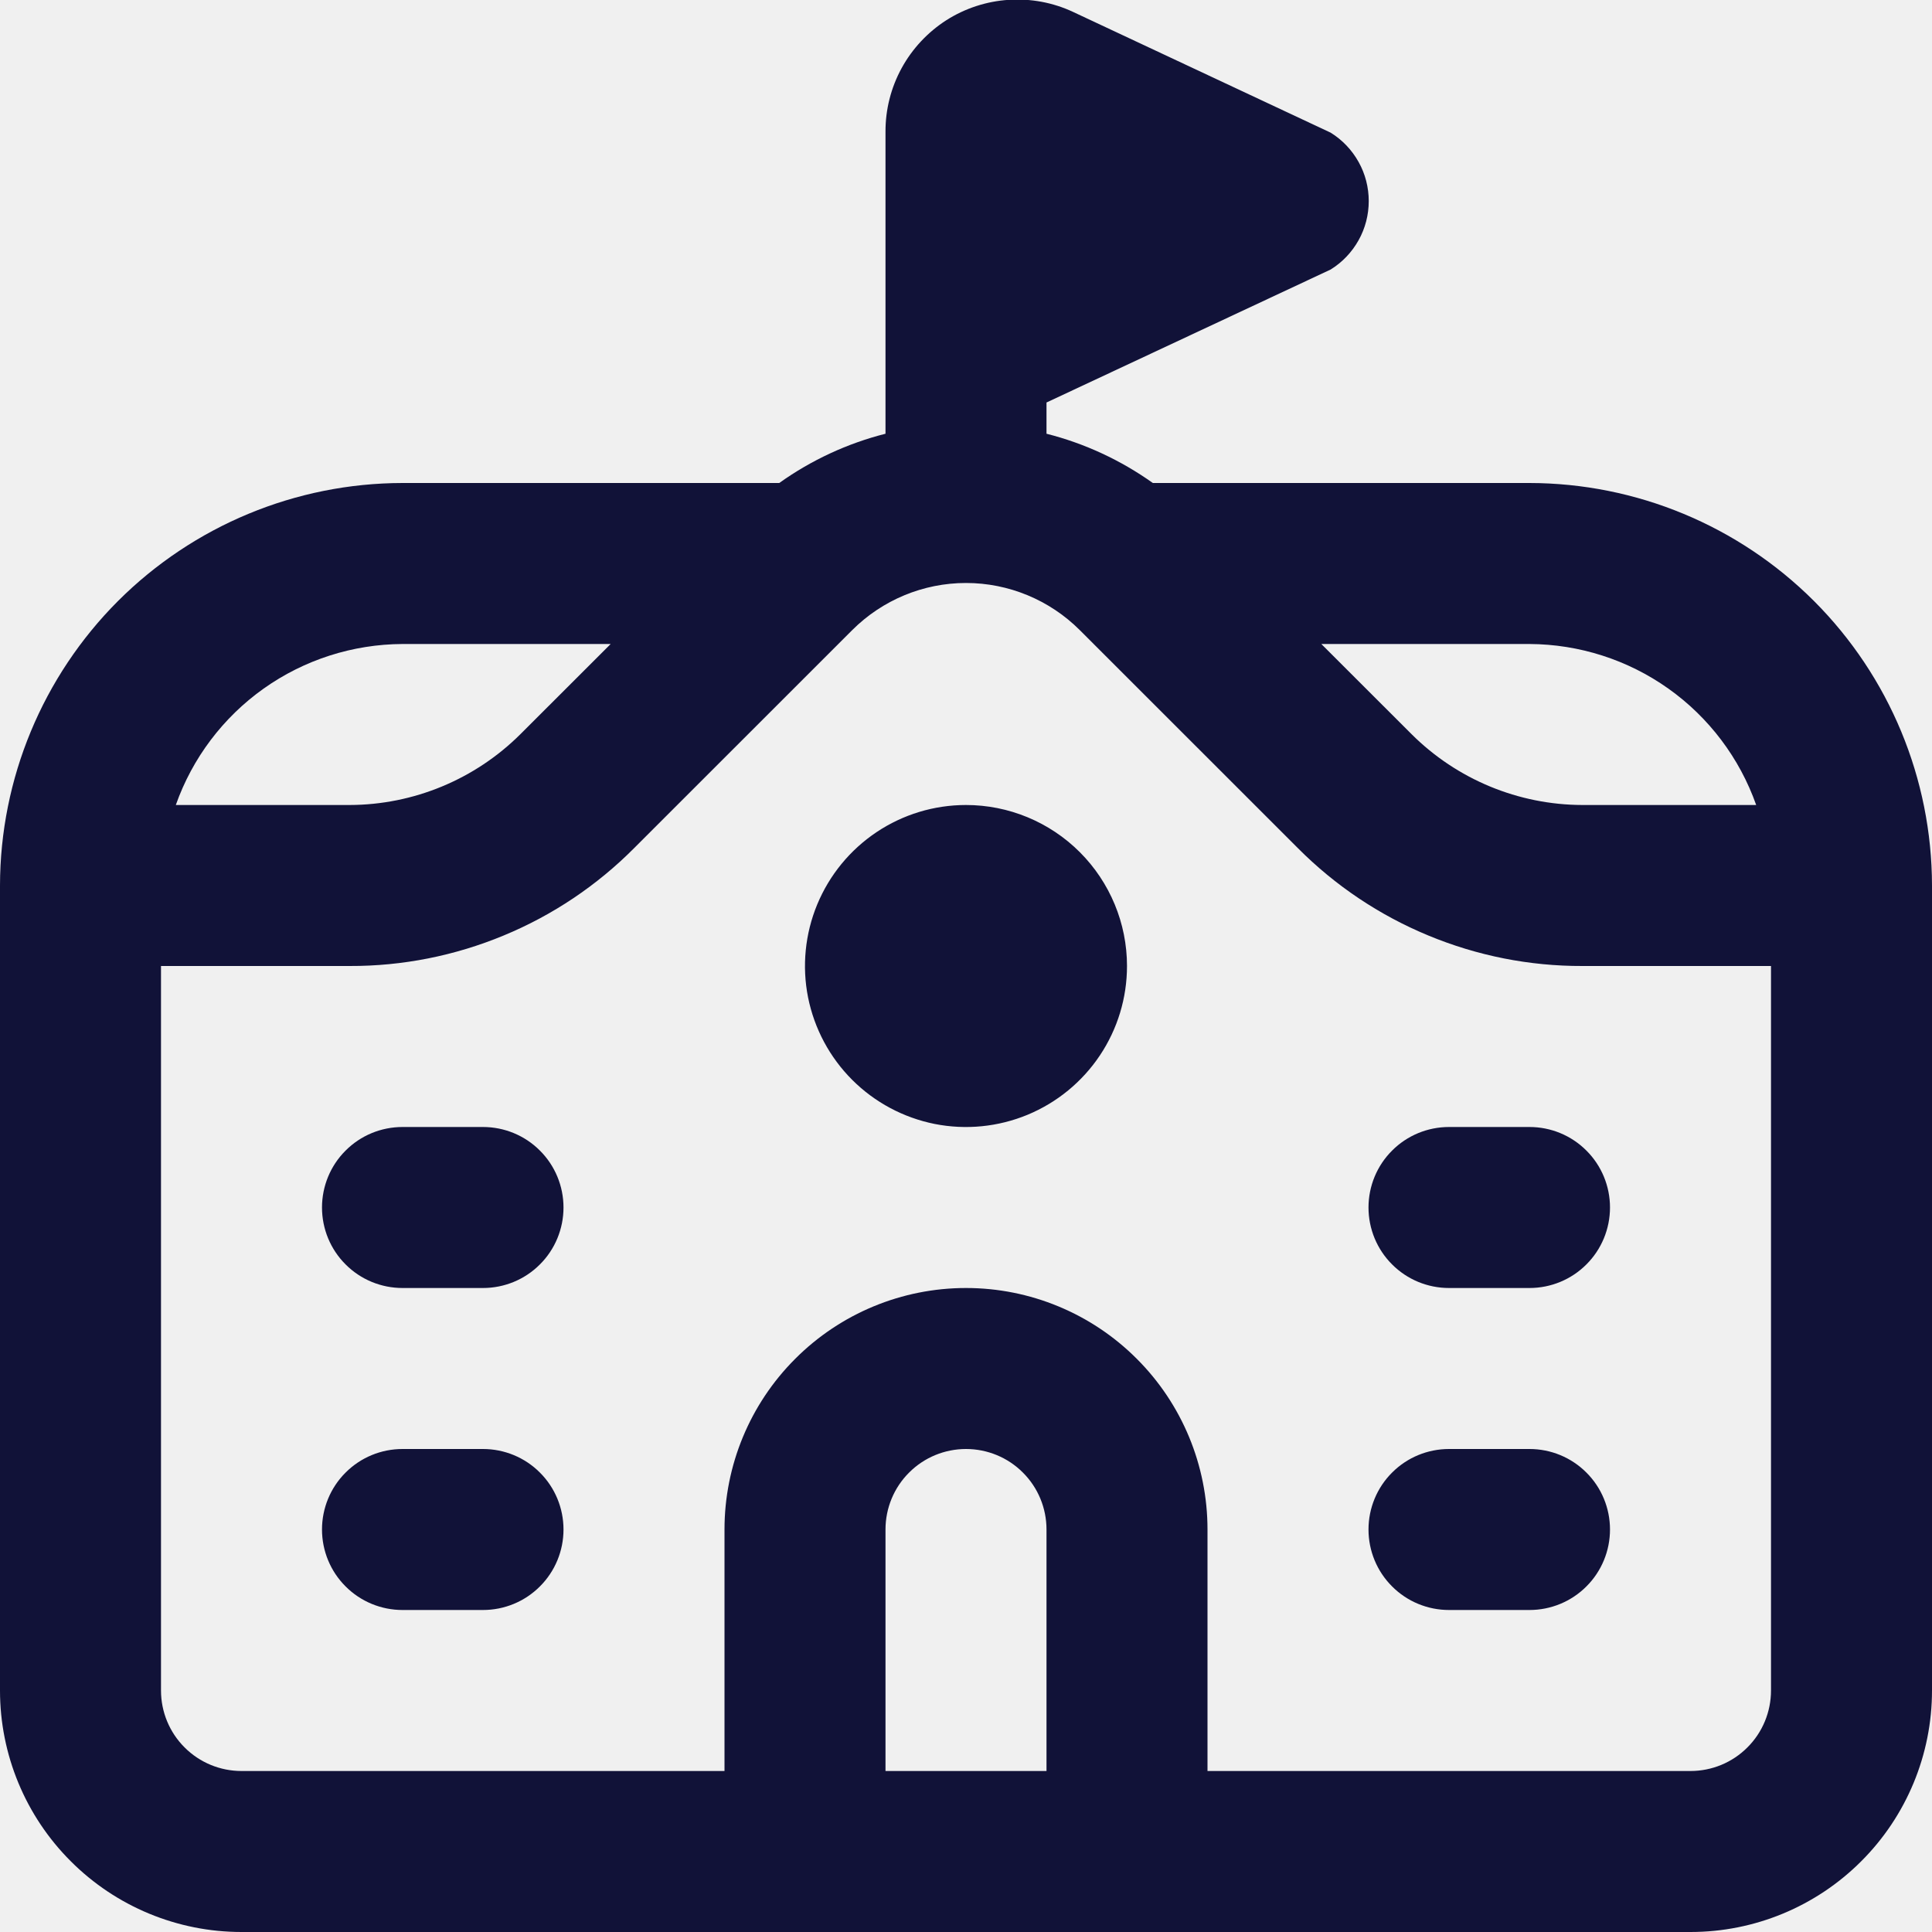
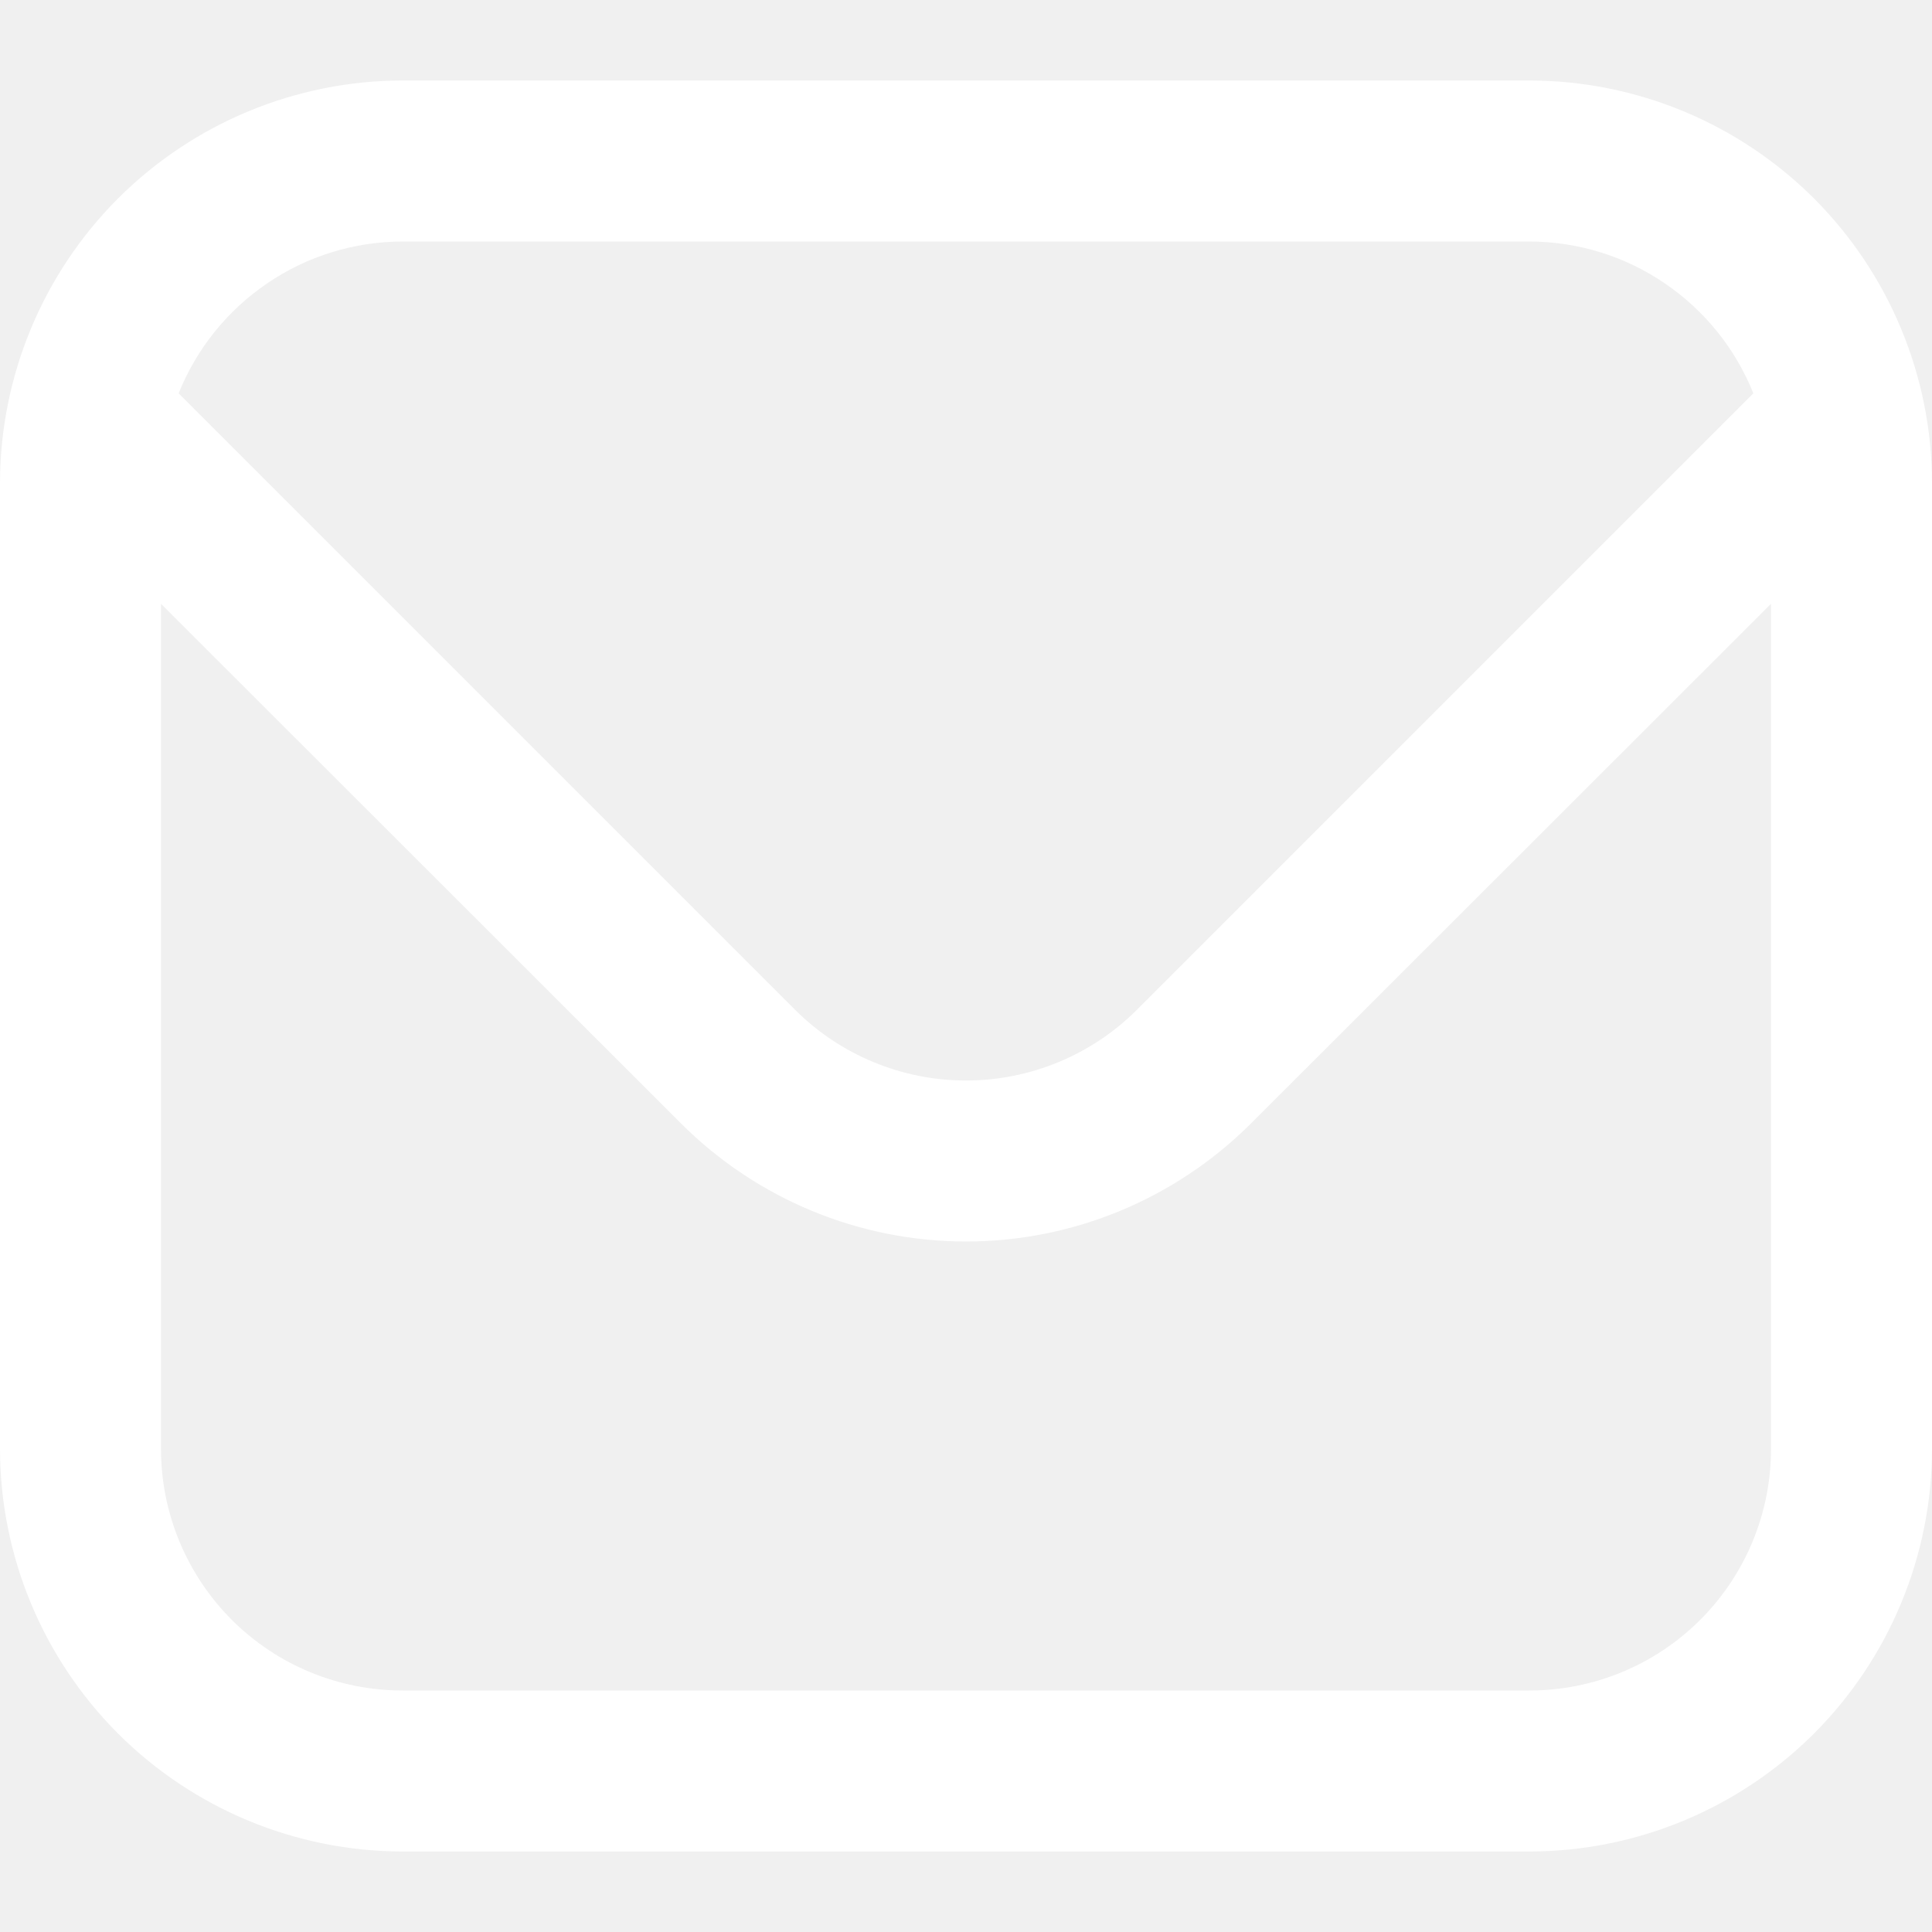
- <svg xmlns="http://www.w3.org/2000/svg" width="24" height="24" viewBox="0 0 24 24" fill="none">
-   <path d="M19 6H14.321C13.922 5.716 13.474 5.508 13 5.388V5L16.53 3.348C16.675 3.258 16.794 3.133 16.877 2.984C16.96 2.836 17.003 2.668 17.003 2.498C17.003 2.328 16.96 2.16 16.877 2.012C16.794 1.863 16.675 1.738 16.53 1.648L13.33 0.148C13.08 0.031 12.805 -0.02 12.53 -0.002C12.255 0.016 11.988 0.103 11.756 0.251C11.524 0.4 11.332 0.605 11.2 0.847C11.068 1.089 10.999 1.36 11 1.636V5.388C10.526 5.508 10.078 5.716 9.68 6H5C3.674 6.002 2.404 6.529 1.466 7.466C0.529 8.404 0.002 9.674 0 11L0 21C0 21.796 0.316 22.559 0.879 23.121C1.441 23.684 2.204 24 3 24H21C21.796 24 22.559 23.684 23.121 23.121C23.684 22.559 24 21.796 24 21V11C23.998 9.674 23.471 8.404 22.534 7.466C21.596 6.529 20.326 6.002 19 6ZM21.816 10H19.657C18.862 9.998 18.099 9.682 17.536 9.121L16.414 8H19C19.618 8.003 20.221 8.196 20.725 8.554C21.229 8.912 21.61 9.417 21.816 10ZM5 8H7.586L6.464 9.121C5.9 9.682 5.138 9.998 4.343 10H2.184C2.39 9.417 2.771 8.912 3.275 8.554C3.779 8.196 4.382 8.003 5 8ZM13 22H11V19C11 18.735 11.105 18.48 11.293 18.293C11.48 18.105 11.735 18 12 18C12.265 18 12.52 18.105 12.707 18.293C12.895 18.48 13 18.735 13 19V22ZM21 22H15V19C15 18.204 14.684 17.441 14.121 16.879C13.559 16.316 12.796 16 12 16C11.204 16 10.441 16.316 9.879 16.879C9.316 17.441 9 18.204 9 19V22H3C2.735 22 2.48 21.895 2.293 21.707C2.105 21.52 2 21.265 2 21V12H4.343C5 12.002 5.65 11.873 6.257 11.621C6.864 11.37 7.415 11.001 7.878 10.535L10.586 7.828C10.961 7.453 11.47 7.242 12 7.242C12.53 7.242 13.039 7.453 13.414 7.828L16.122 10.535C16.585 11.001 17.136 11.37 17.743 11.621C18.35 11.873 19 12.002 19.657 12H22V21C22 21.265 21.895 21.52 21.707 21.707C21.52 21.895 21.265 22 21 22ZM7 15C7 15.265 6.895 15.52 6.707 15.707C6.52 15.895 6.265 16 6 16H5C4.735 16 4.48 15.895 4.293 15.707C4.105 15.52 4 15.265 4 15C4 14.735 4.105 14.48 4.293 14.293C4.48 14.105 4.735 14 5 14H6C6.265 14 6.52 14.105 6.707 14.293C6.895 14.48 7 14.735 7 15ZM7 19C7 19.265 6.895 19.52 6.707 19.707C6.52 19.895 6.265 20 6 20H5C4.735 20 4.48 19.895 4.293 19.707C4.105 19.52 4 19.265 4 19C4 18.735 4.105 18.48 4.293 18.293C4.48 18.105 4.735 18 5 18H6C6.265 18 6.52 18.105 6.707 18.293C6.895 18.48 7 18.735 7 19ZM20 15C20 15.265 19.895 15.52 19.707 15.707C19.52 15.895 19.265 16 19 16H18C17.735 16 17.48 15.895 17.293 15.707C17.105 15.52 17 15.265 17 15C17 14.735 17.105 14.48 17.293 14.293C17.48 14.105 17.735 14 18 14H19C19.265 14 19.52 14.105 19.707 14.293C19.895 14.48 20 14.735 20 15ZM20 19C20 19.265 19.895 19.52 19.707 19.707C19.52 19.895 19.265 20 19 20H18C17.735 20 17.48 19.895 17.293 19.707C17.105 19.52 17 19.265 17 19C17 18.735 17.105 18.48 17.293 18.293C17.48 18.105 17.735 18 18 18H19C19.265 18 19.52 18.105 19.707 18.293C19.895 18.48 20 18.735 20 19ZM14 12C14 12.396 13.883 12.782 13.663 13.111C13.443 13.44 13.131 13.696 12.765 13.848C12.4 13.999 11.998 14.039 11.61 13.962C11.222 13.884 10.866 13.694 10.586 13.414C10.306 13.134 10.116 12.778 10.038 12.39C9.961 12.002 10.001 11.6 10.152 11.235C10.304 10.869 10.56 10.557 10.889 10.337C11.218 10.117 11.604 10 12 10C12.53 10 13.039 10.211 13.414 10.586C13.789 10.961 14 11.47 14 12Z" fill="#111238" />
+ <svg xmlns="http://www.w3.org/2000/svg" width="15" height="15" viewBox="0 0 15 15" fill="none">
+   <path d="M11.875 0.625H3.125C2.296 0.626 1.502 0.956 0.916 1.541C0.331 2.127 0.001 2.921 0 3.75L0 11.25C0.001 12.079 0.331 12.873 0.916 13.459C1.502 14.044 2.296 14.374 3.125 14.375H11.875C12.704 14.374 13.498 14.044 14.084 13.459C14.669 12.873 14.999 12.079 15 11.25V3.75C14.999 2.921 14.669 2.127 14.084 1.541C13.498 0.956 12.704 0.626 11.875 0.625ZM3.125 1.875H11.875C12.249 1.876 12.615 1.988 12.924 2.199C13.234 2.409 13.474 2.707 13.613 3.054L8.826 7.841C8.474 8.192 7.997 8.389 7.5 8.389C7.003 8.389 6.526 8.192 6.174 7.841L1.387 3.054C1.526 2.707 1.766 2.409 2.076 2.199C2.385 1.988 2.751 1.876 3.125 1.875ZM11.875 13.125H3.125C2.628 13.125 2.151 12.928 1.799 12.576C1.448 12.224 1.25 11.747 1.25 11.25V4.688L5.29 8.725C5.877 9.31 6.671 9.639 7.5 9.639C8.329 9.639 9.123 9.31 9.71 8.725L13.75 4.688V11.25C13.75 11.747 13.553 12.224 13.201 12.576C12.849 12.928 12.372 13.125 11.875 13.125Z" fill="white" />
</svg>
